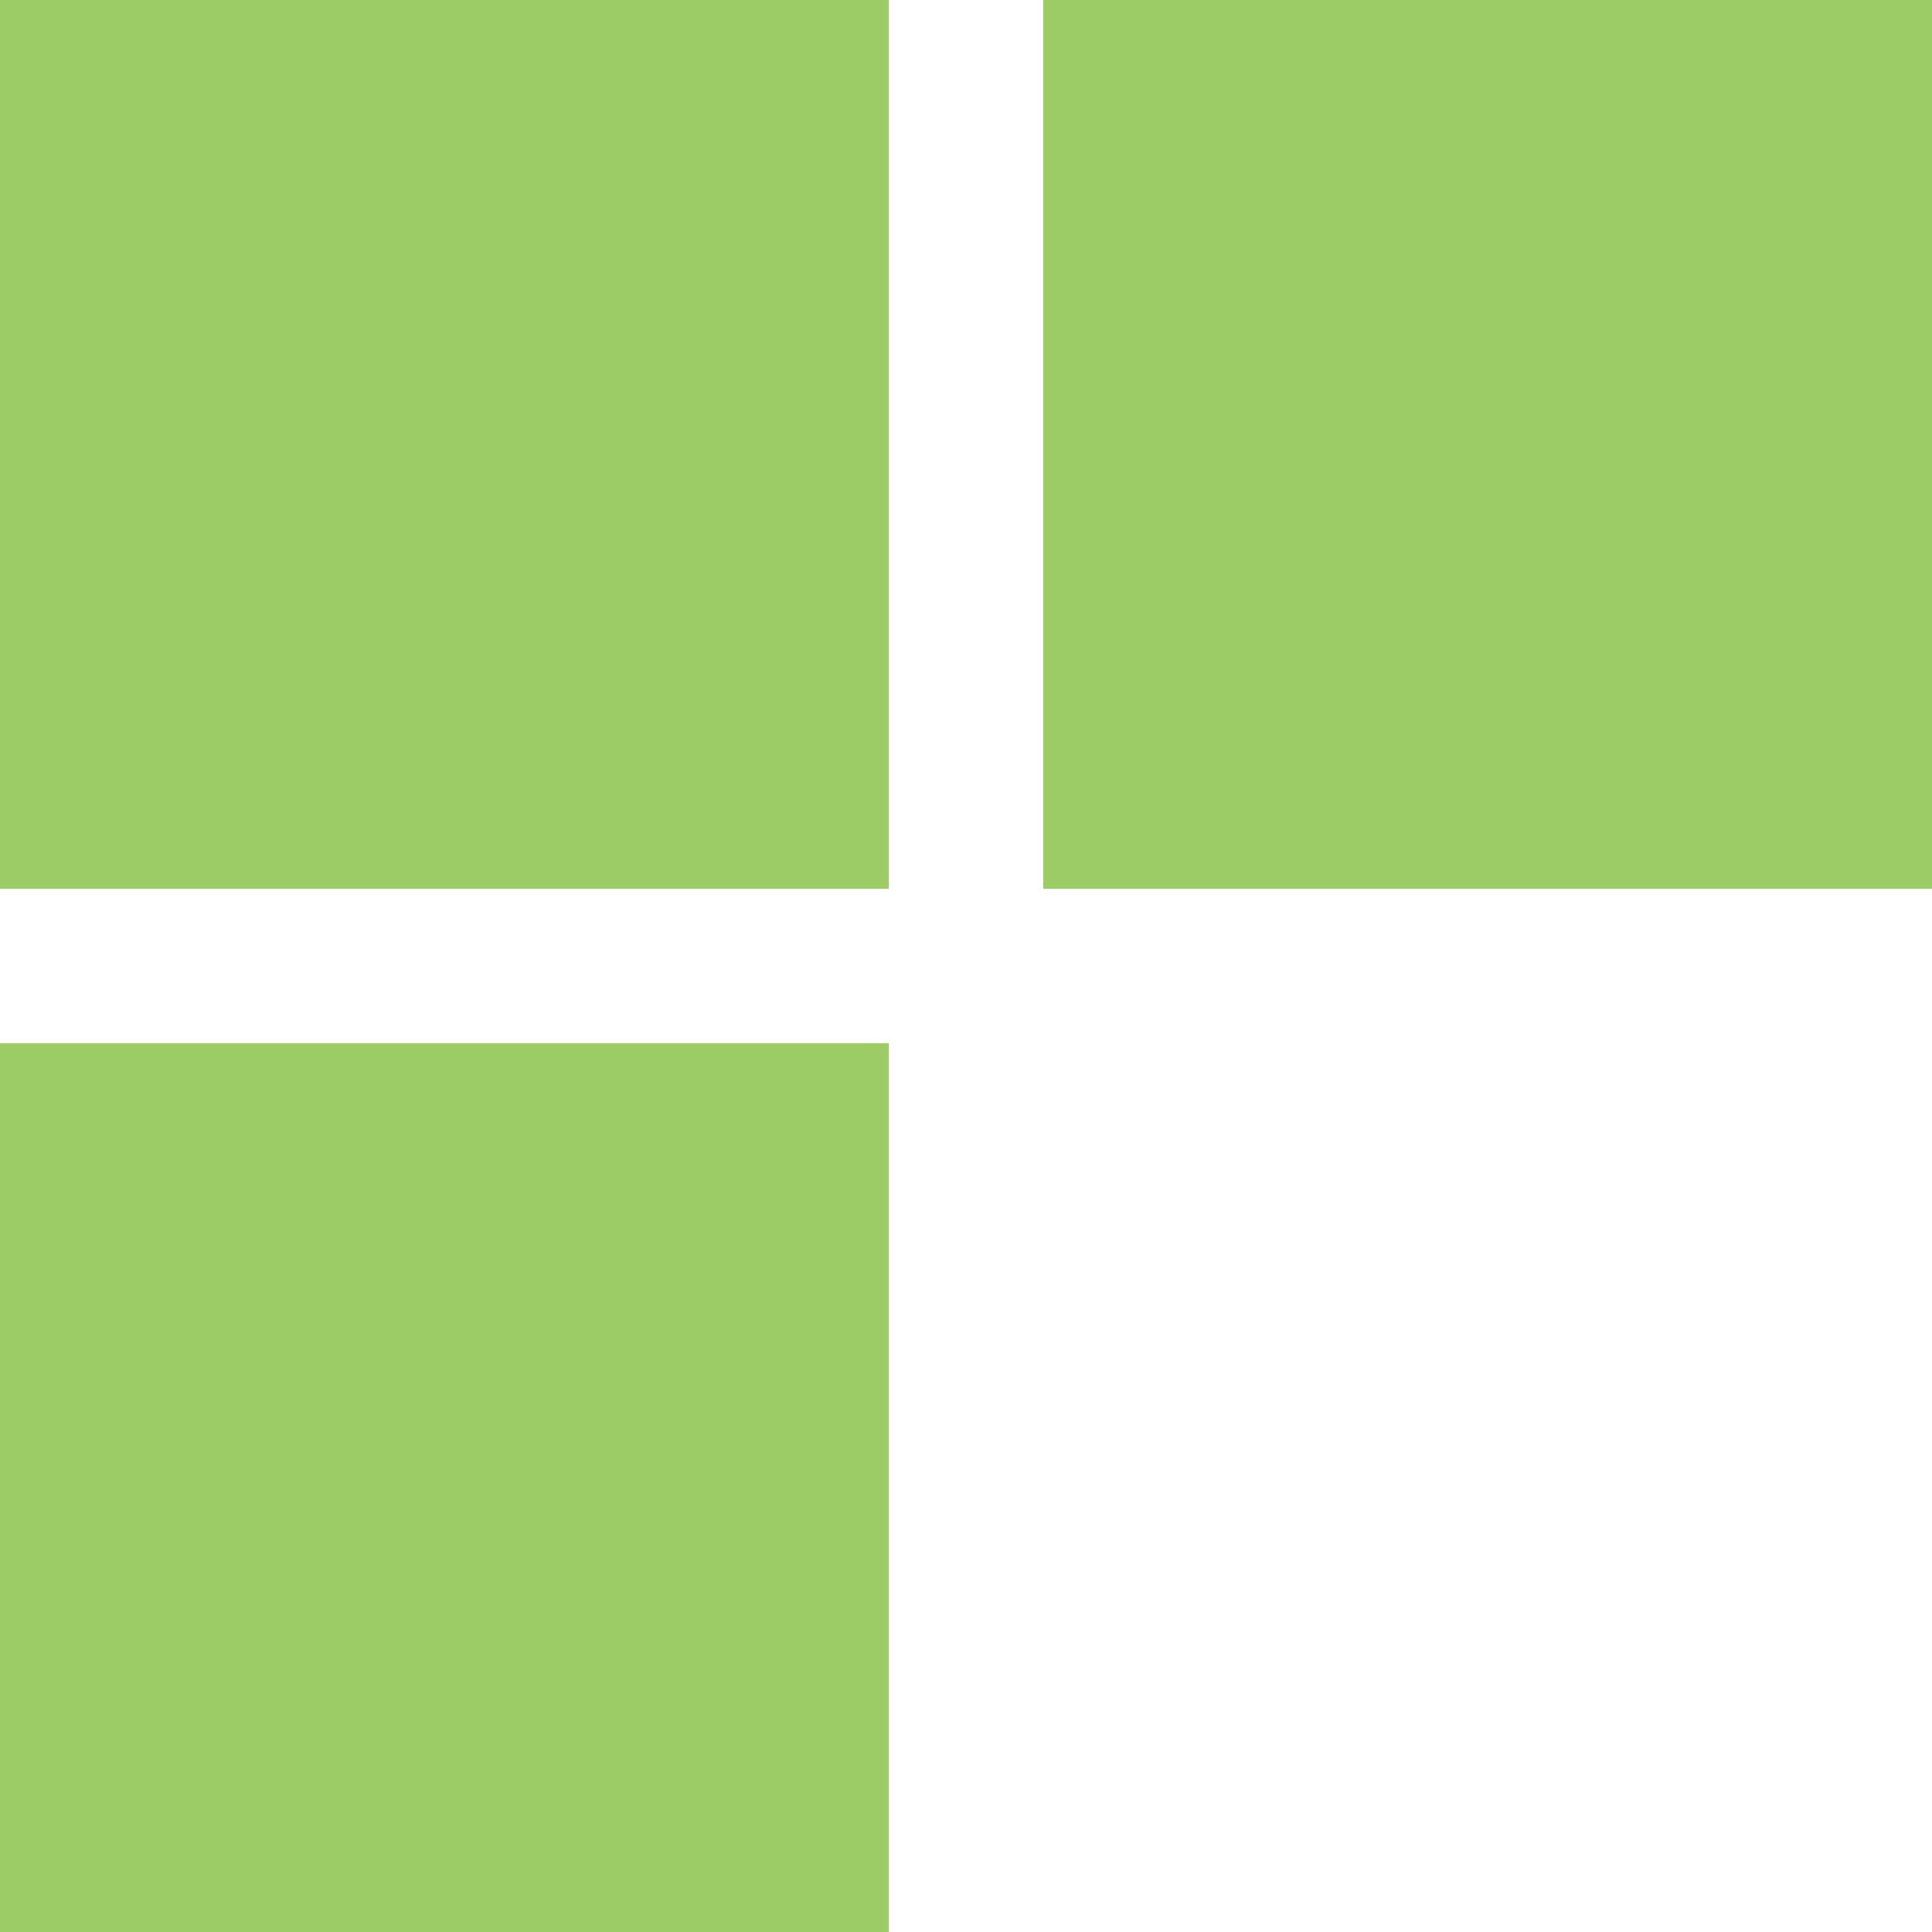
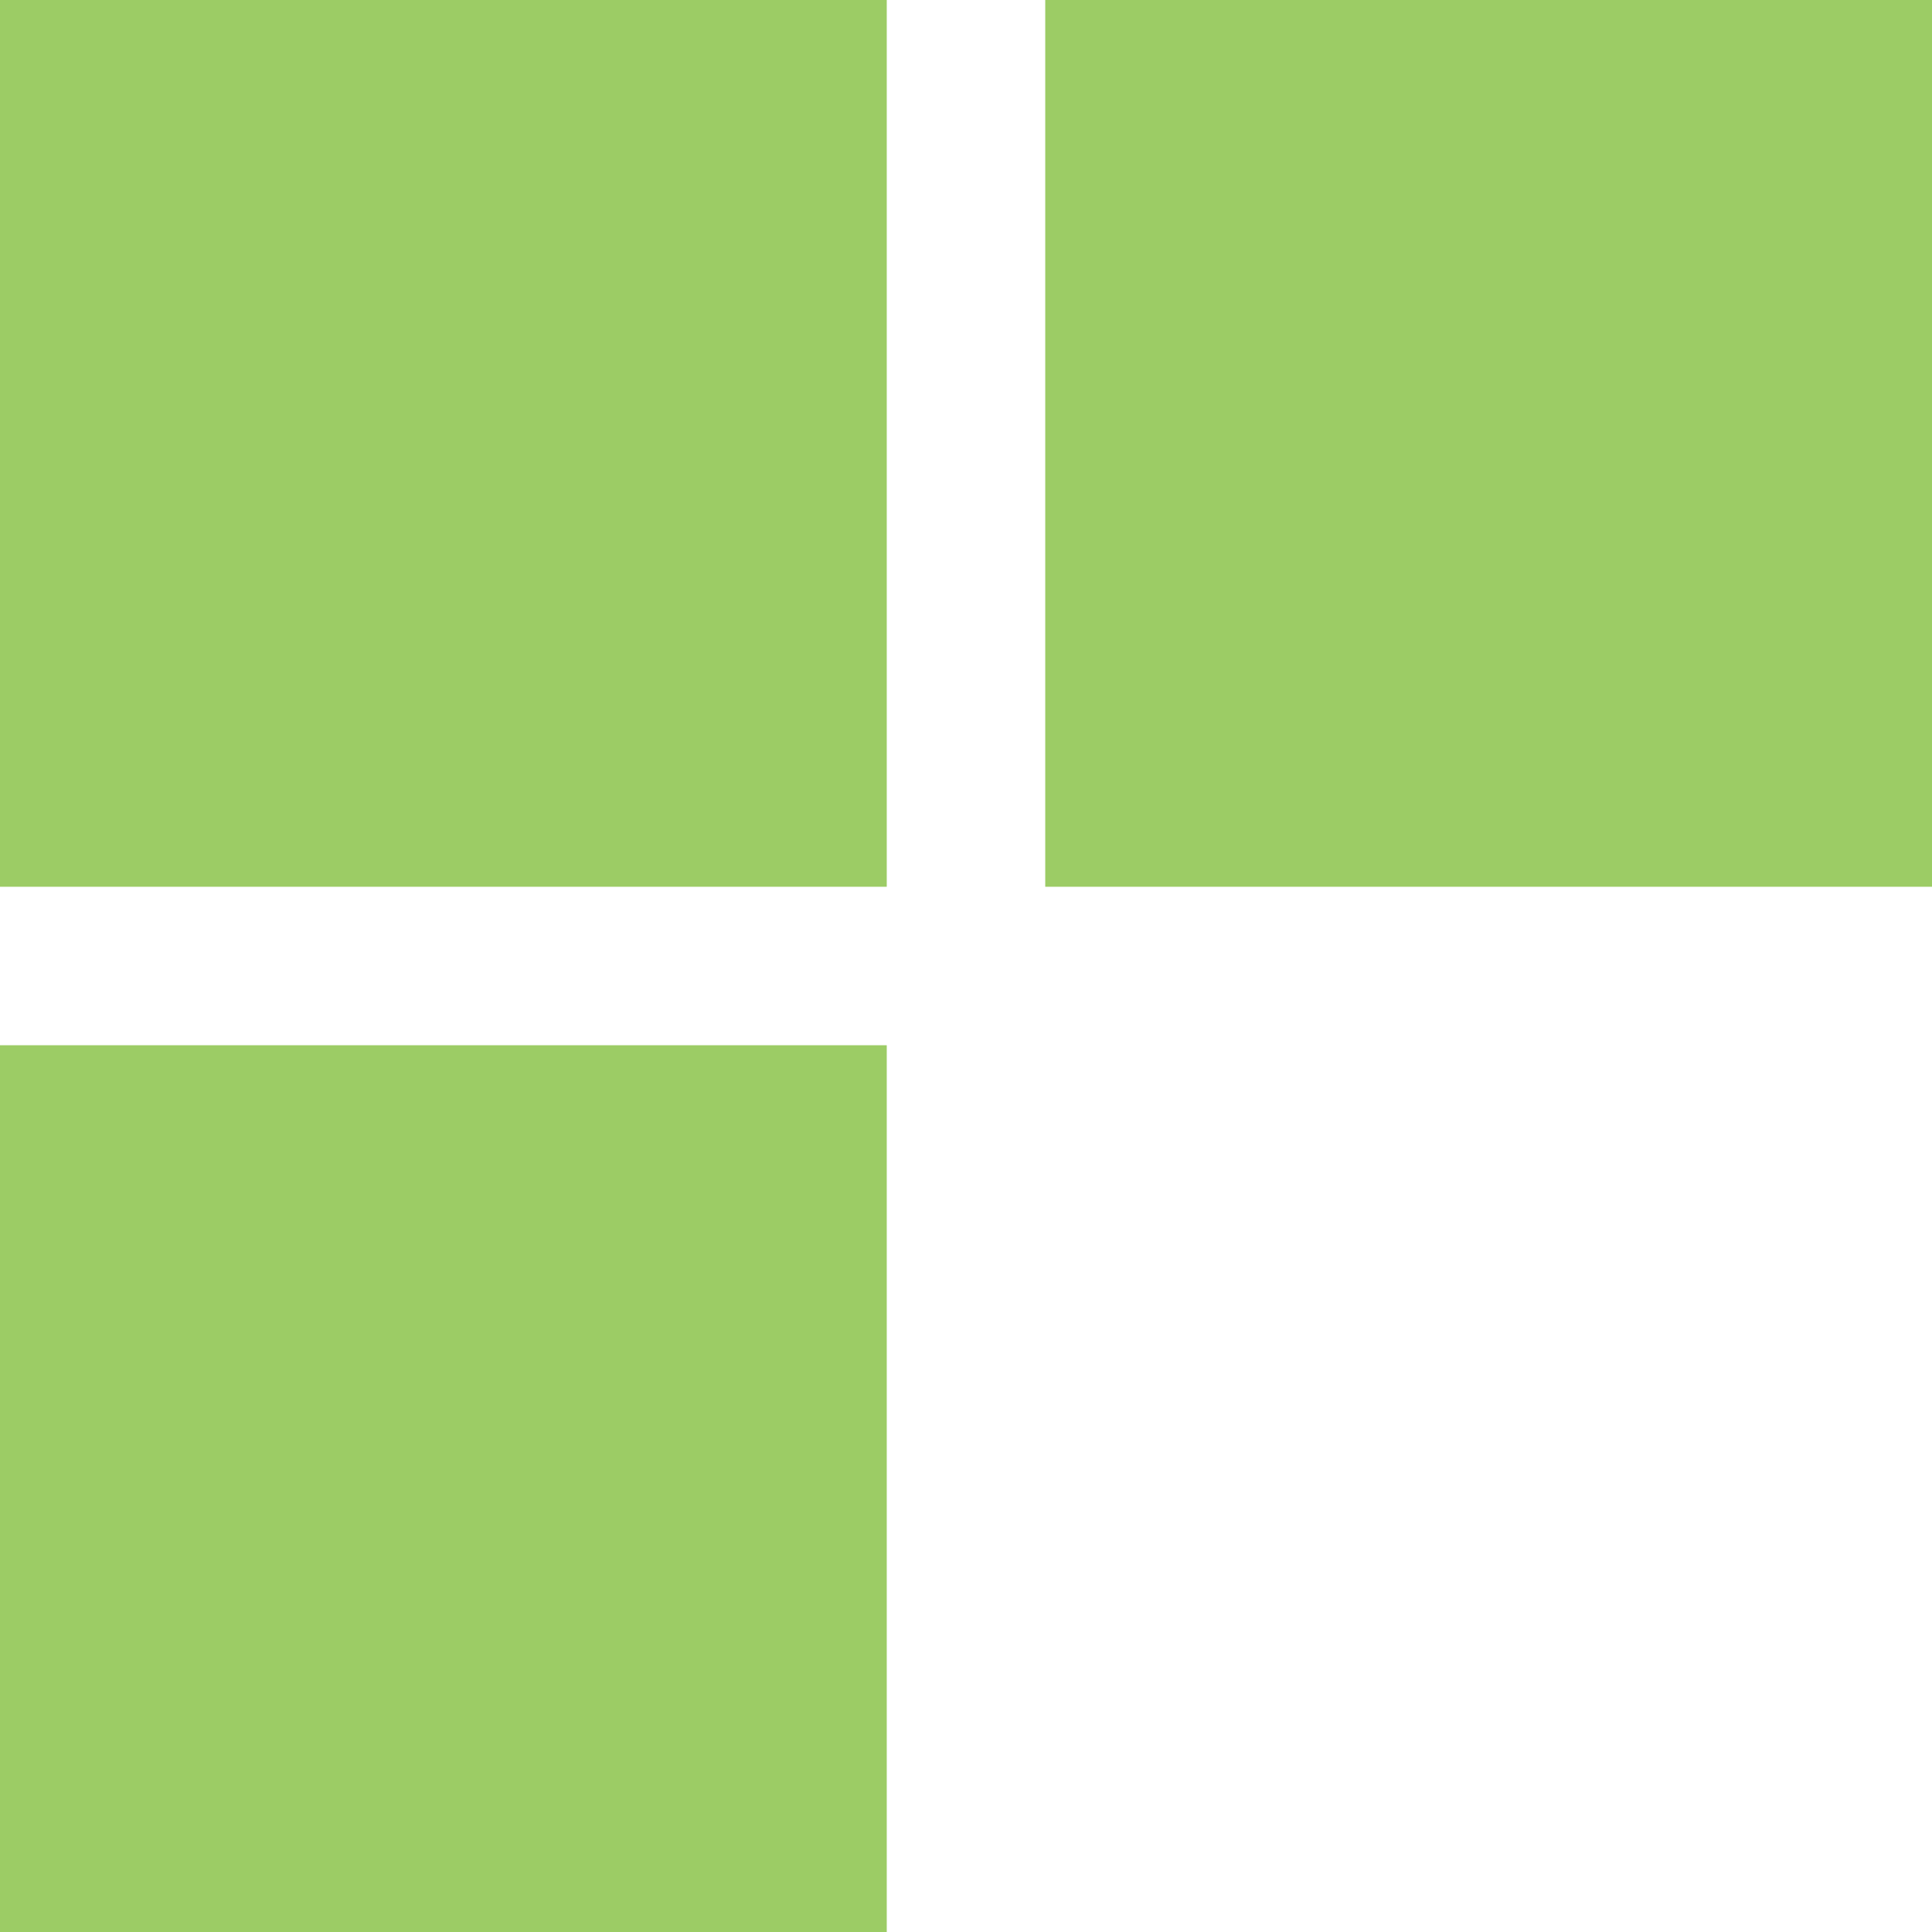
- <svg xmlns="http://www.w3.org/2000/svg" x="0" y="0" width="100" height="100">
-   <polygon points="0 0, 46 0, 46 46, 0 46" fill="#9ccc65" />
-   <polygon points="54 0, 100 0, 100 46, 54 46" fill="#9ccc65" />
-   <polygon points="0 54, 46 54, 46 100, 0 100" fill="#9ccc65" />
+ <svg xmlns="http://www.w3.org/2000/svg" x="0" y="0" width="512" height="512">
+   <polygon points="0 0, 235 0, 235 235, 0 235" fill="#9ccc65" />
+   <polygon points="277 0, 512 0, 512 235, 277 235" fill="#9ccc65" />
+   <polygon points="0 277, 235 277, 235 512, 0 512" fill="#9ccc65" />
</svg>
